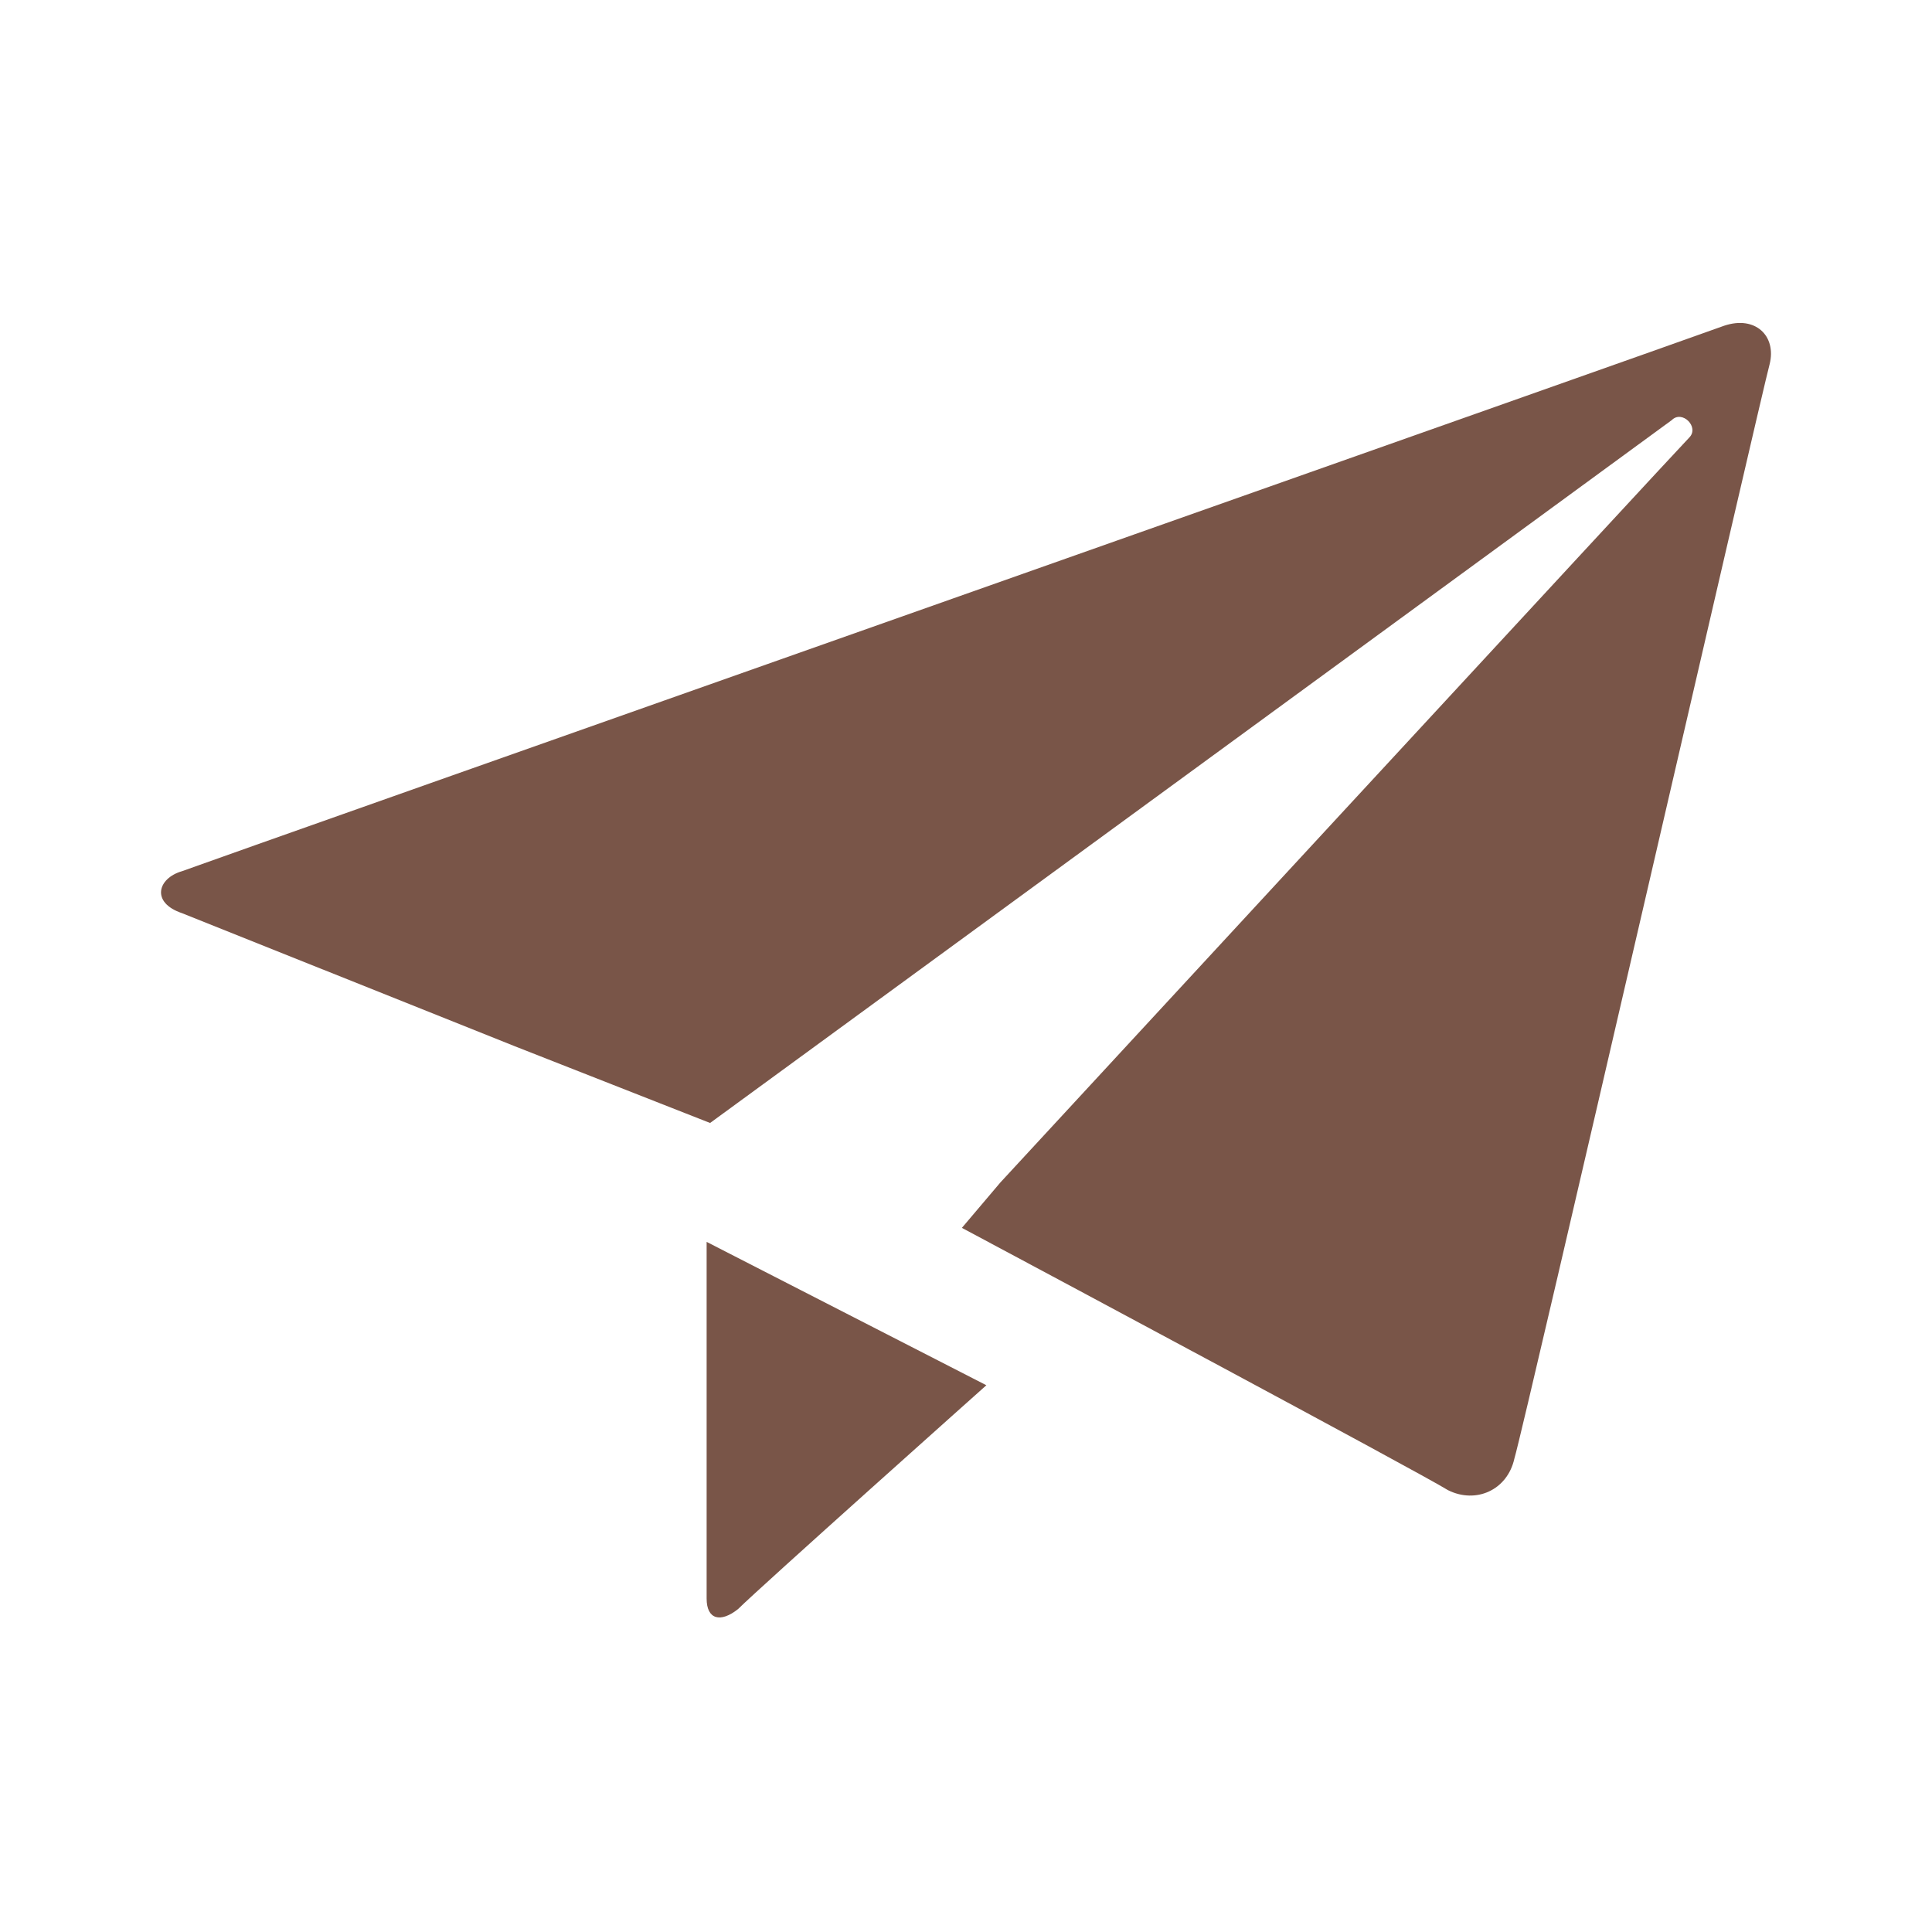
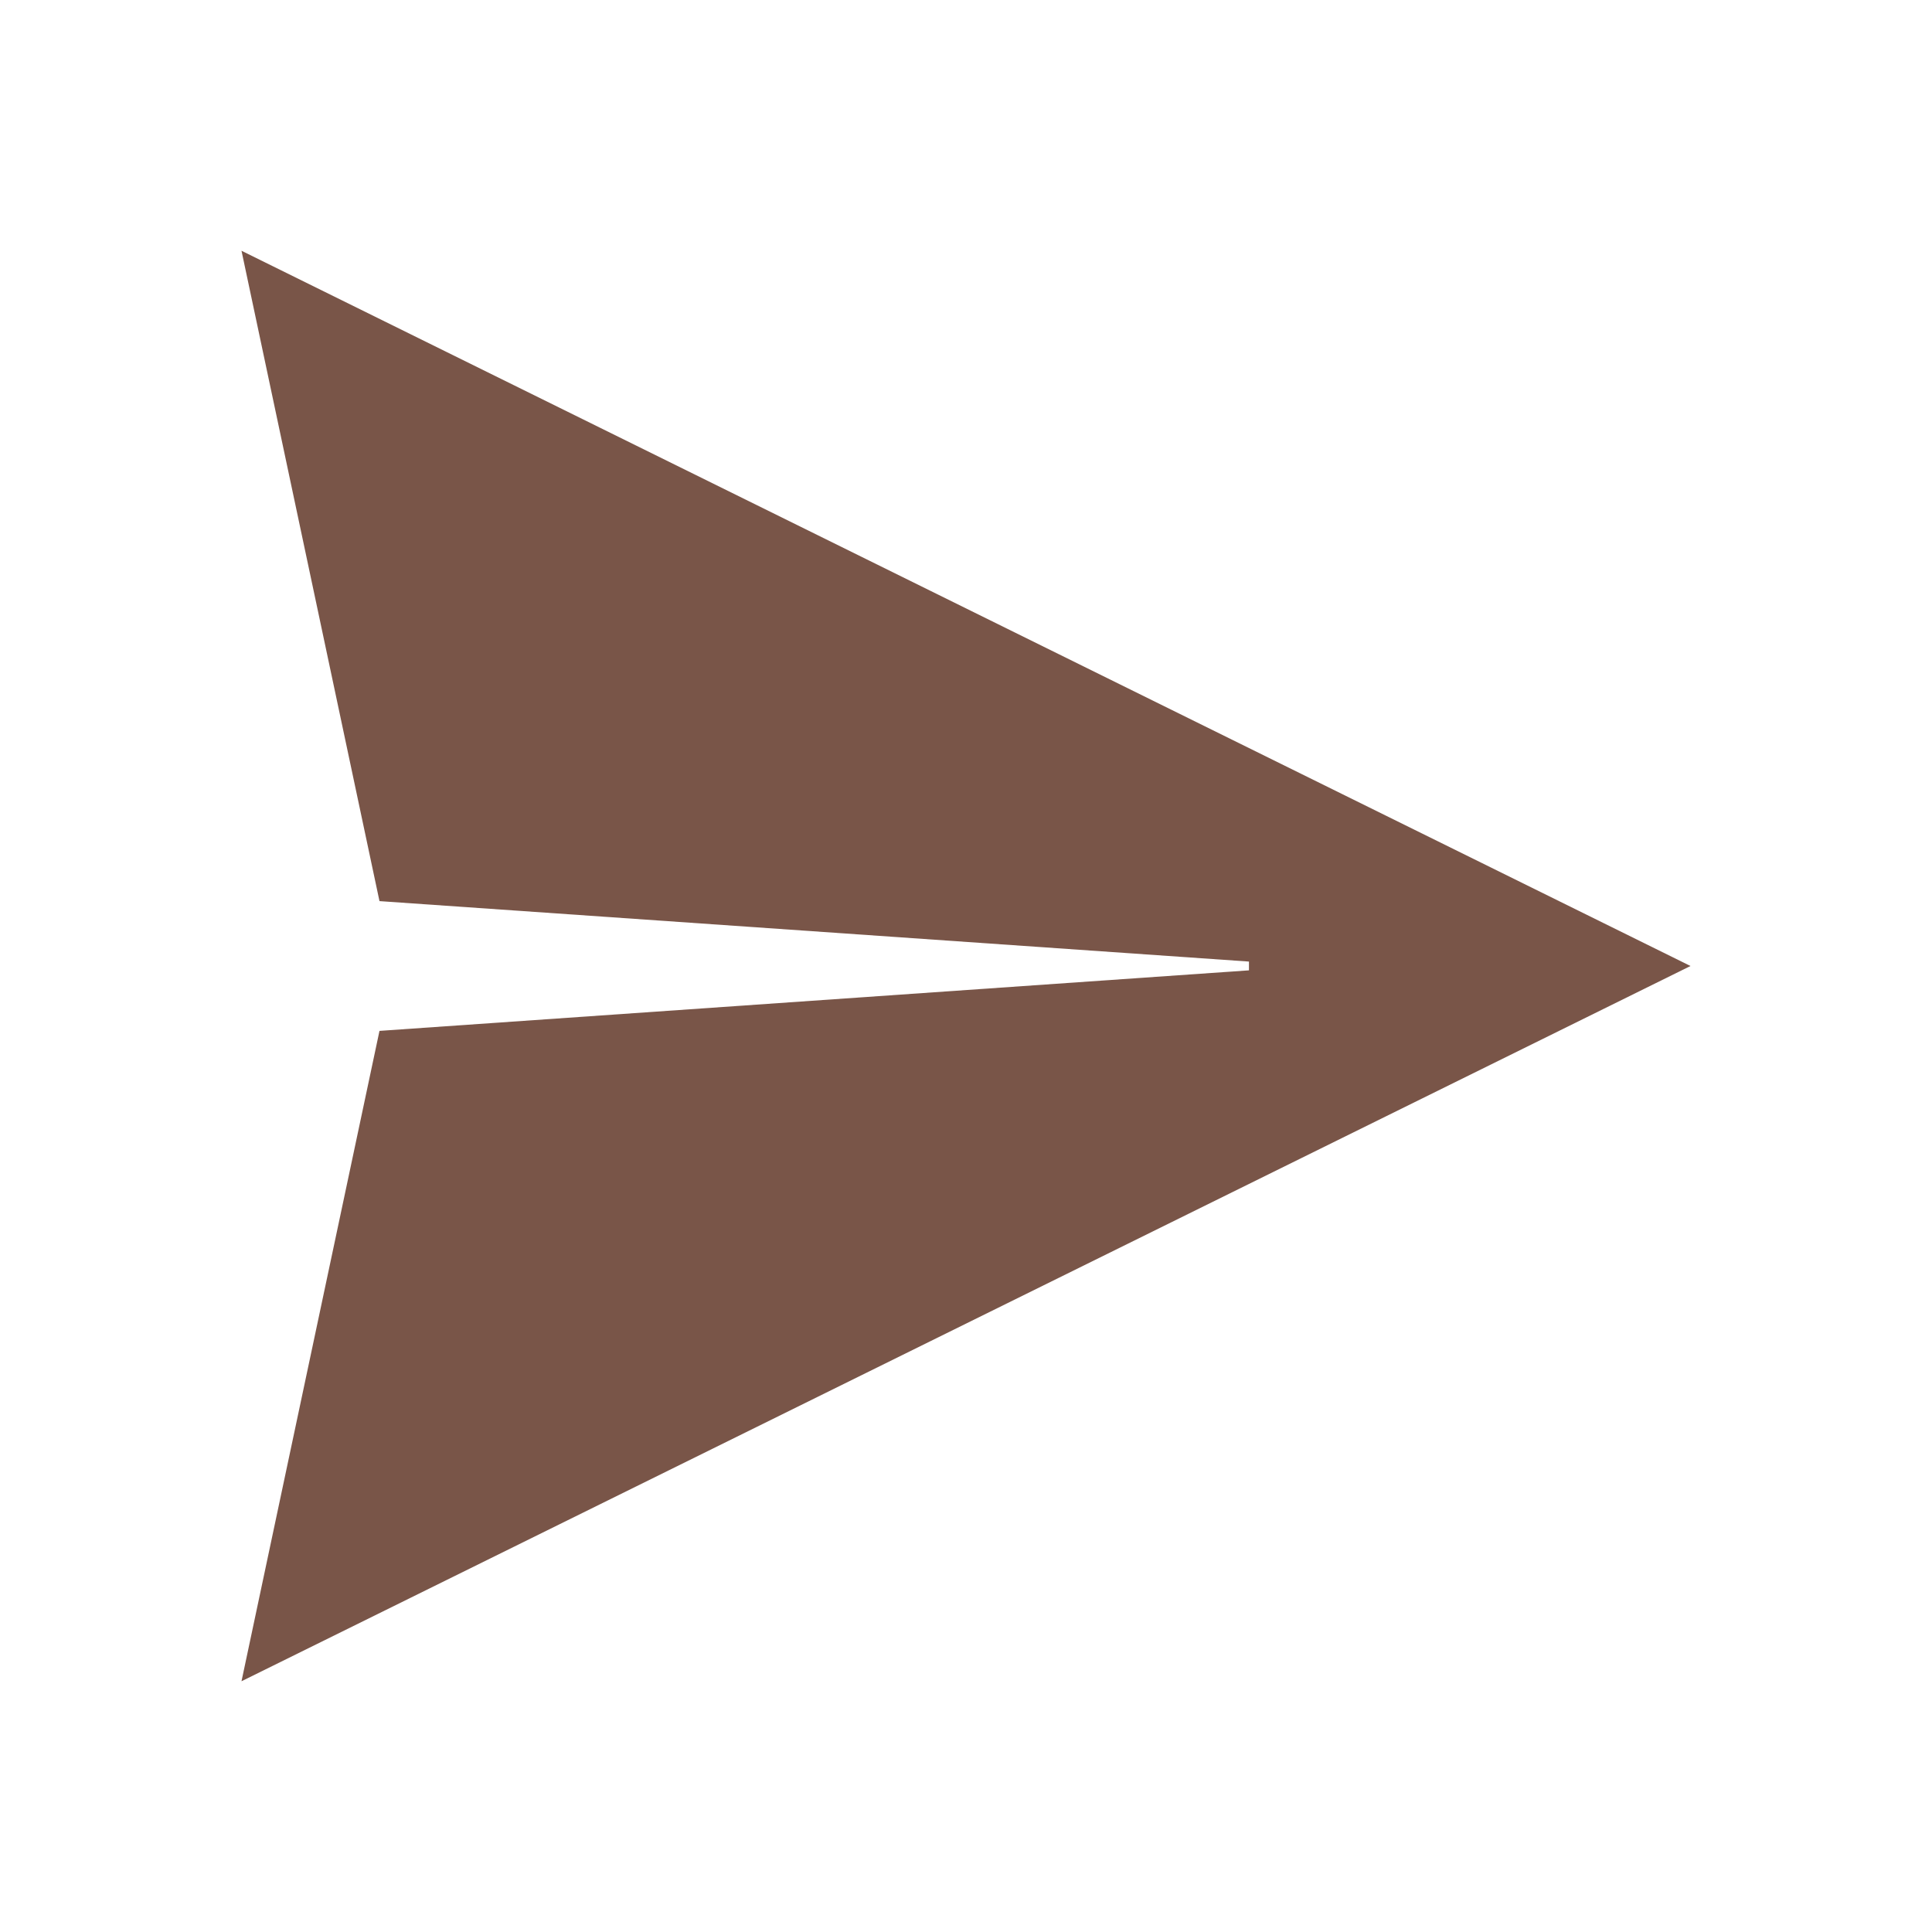
<svg xmlns="http://www.w3.org/2000/svg" version="1.1" x="0" y="0" width="24" height="24" viewBox="0, 0, 24, 24">
  <g id="Background">
    <rect x="0" y="0" width="24" height="24" fill="#000000" fill-opacity="0" />
  </g>
-   <g id="Background" />
  <g id="Layer_1">
-     <path d="M21.419,4.046 C21.071,4.176 2.609,10.692 2.262,10.822 C1.958,10.909 1.871,11.213 2.262,11.344 C2.696,11.518 6.388,12.994 6.388,12.994 L8.821,13.95 C8.821,13.95 20.593,5.349 20.767,5.219 C20.897,5.088 21.114,5.306 20.984,5.436 C20.854,5.566 12.427,14.689 12.427,14.689 L11.949,15.253 L12.6,15.601 C12.6,15.601 17.639,18.294 17.987,18.511 C18.334,18.685 18.725,18.511 18.812,18.12 C18.942,17.686 21.896,4.828 21.983,4.524 C22.07,4.176 21.809,3.916 21.419,4.046 z M8.778,19.858 C8.778,20.119 8.951,20.162 9.169,19.988 C9.429,19.728 12.253,17.208 12.253,17.208 L8.778,15.427 z" fill="#795548" />
+     <path d="M3,20.885 L4.714,12.806 L15.515,12.054 L15.515,11.945 L4.714,11.194 L3,3.115 L21,12 z" fill="#795548" />
  </g>
</svg>
